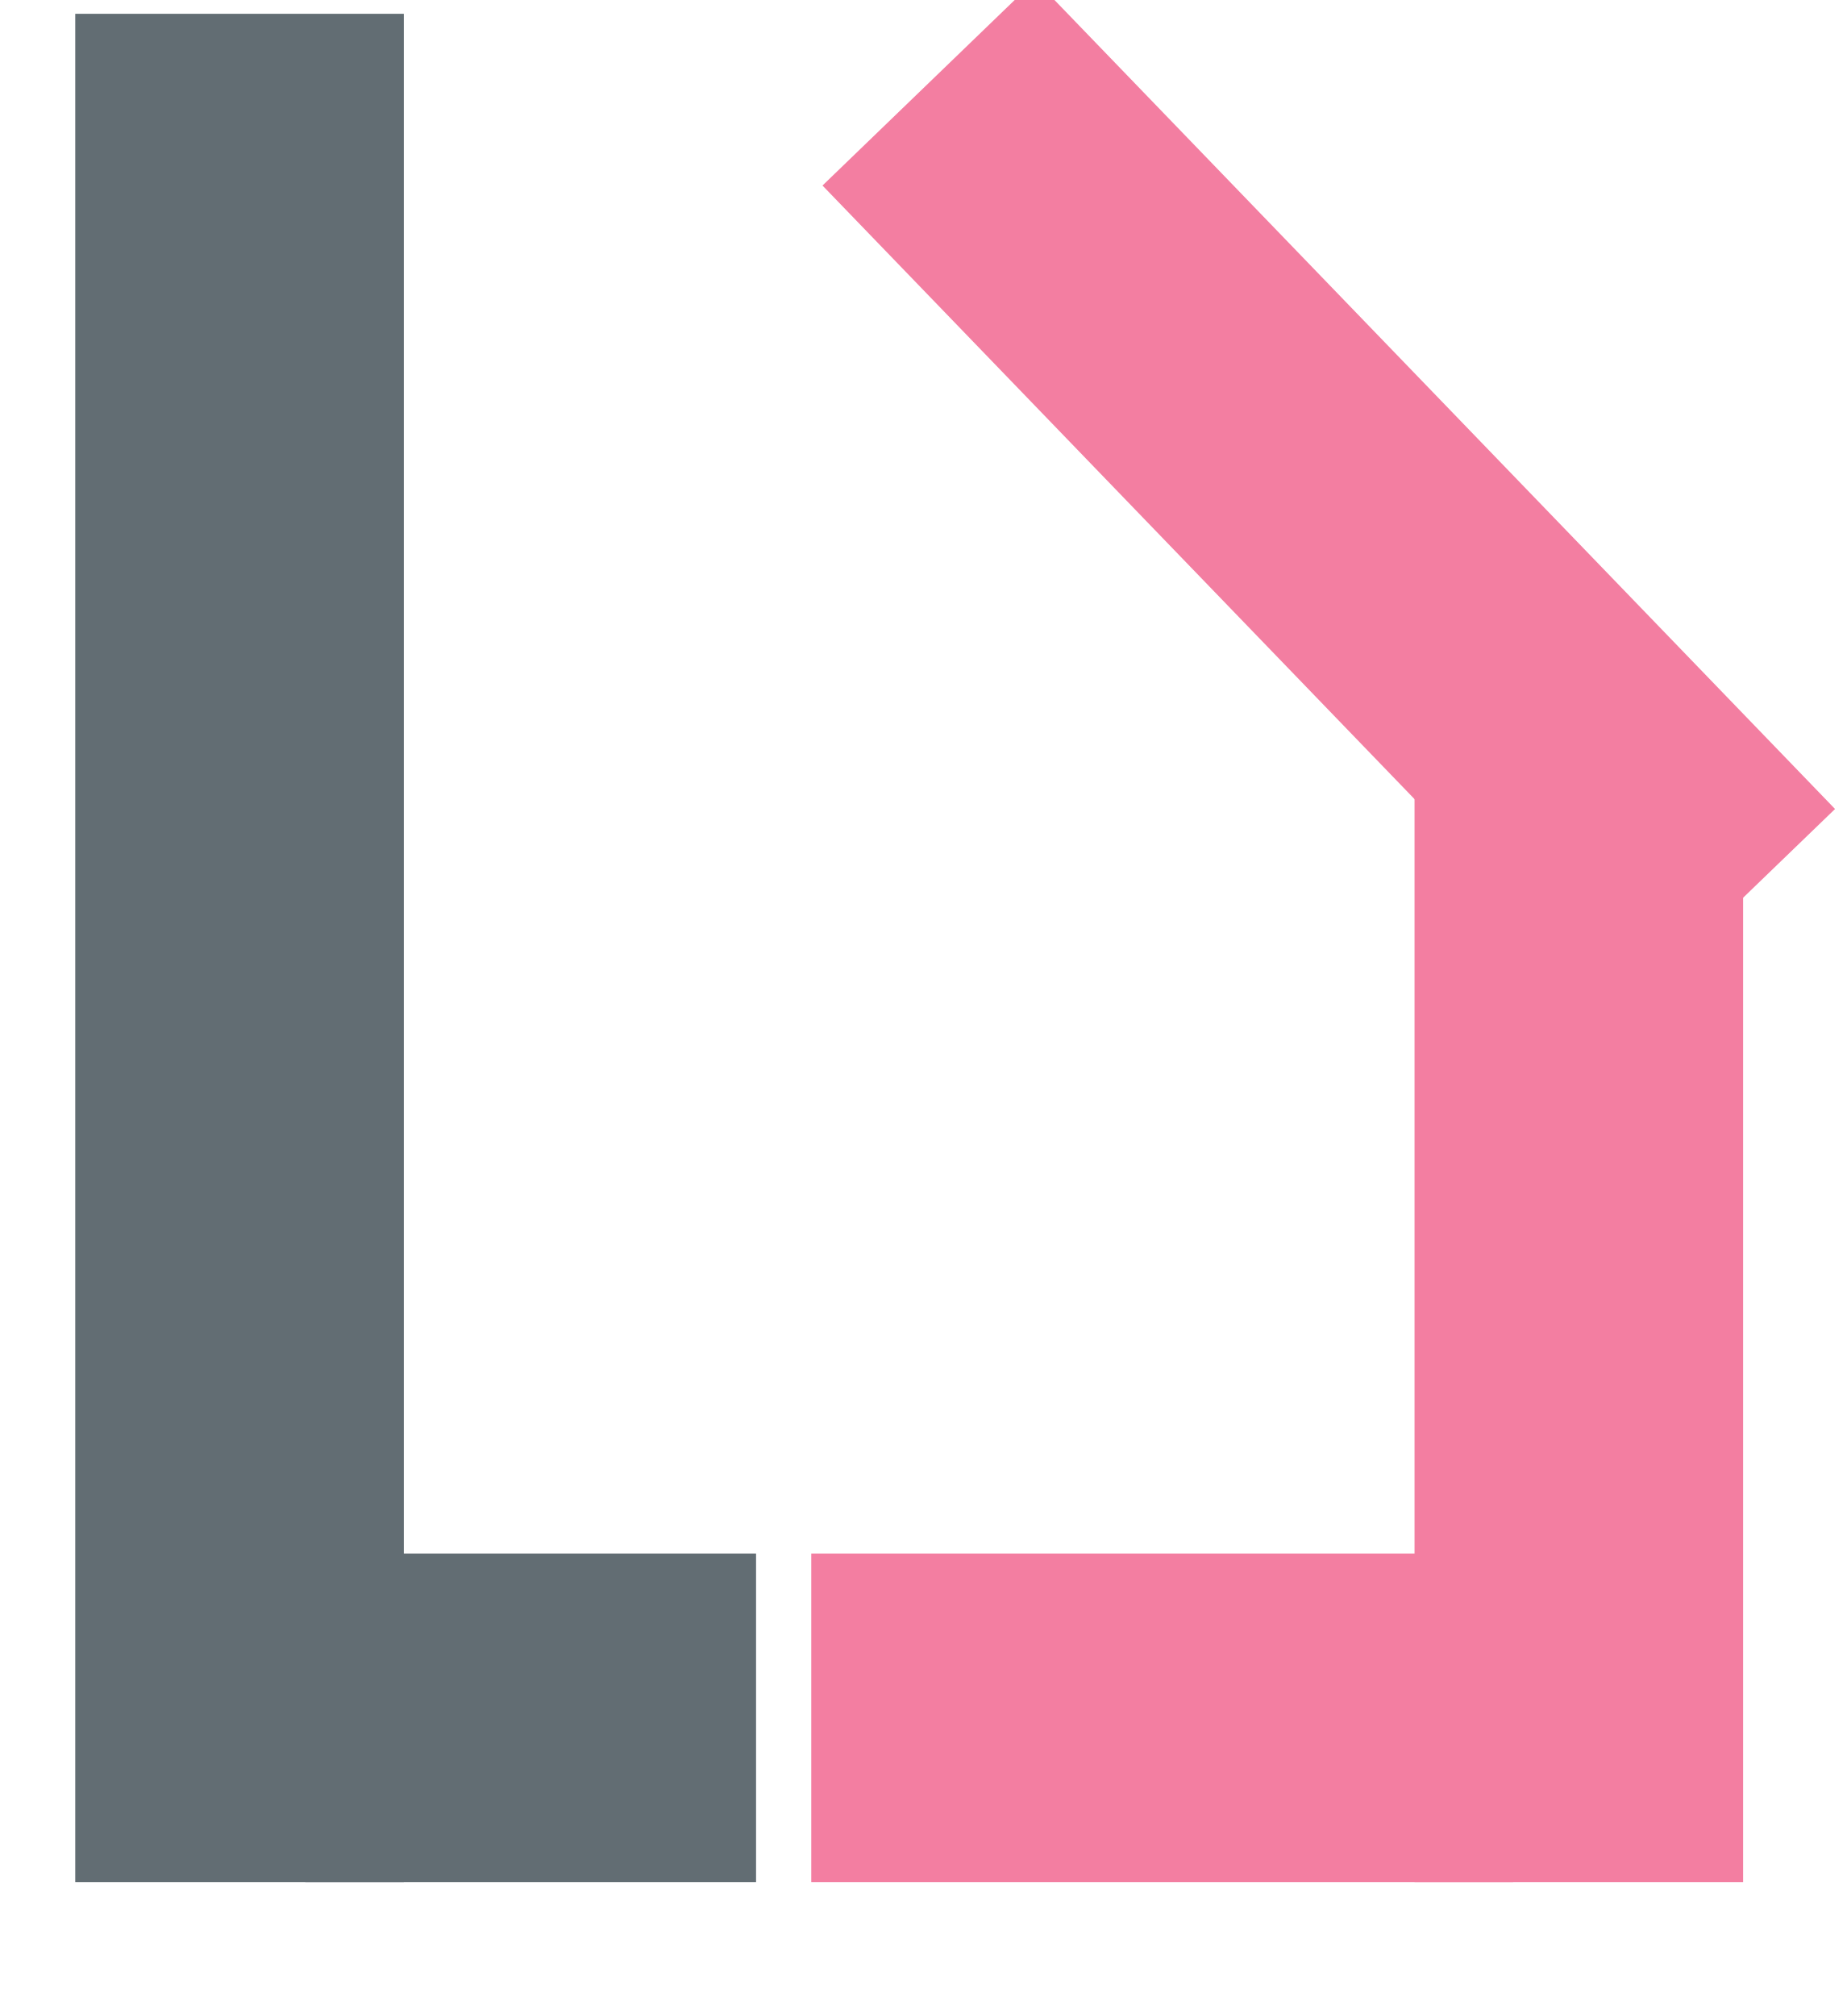
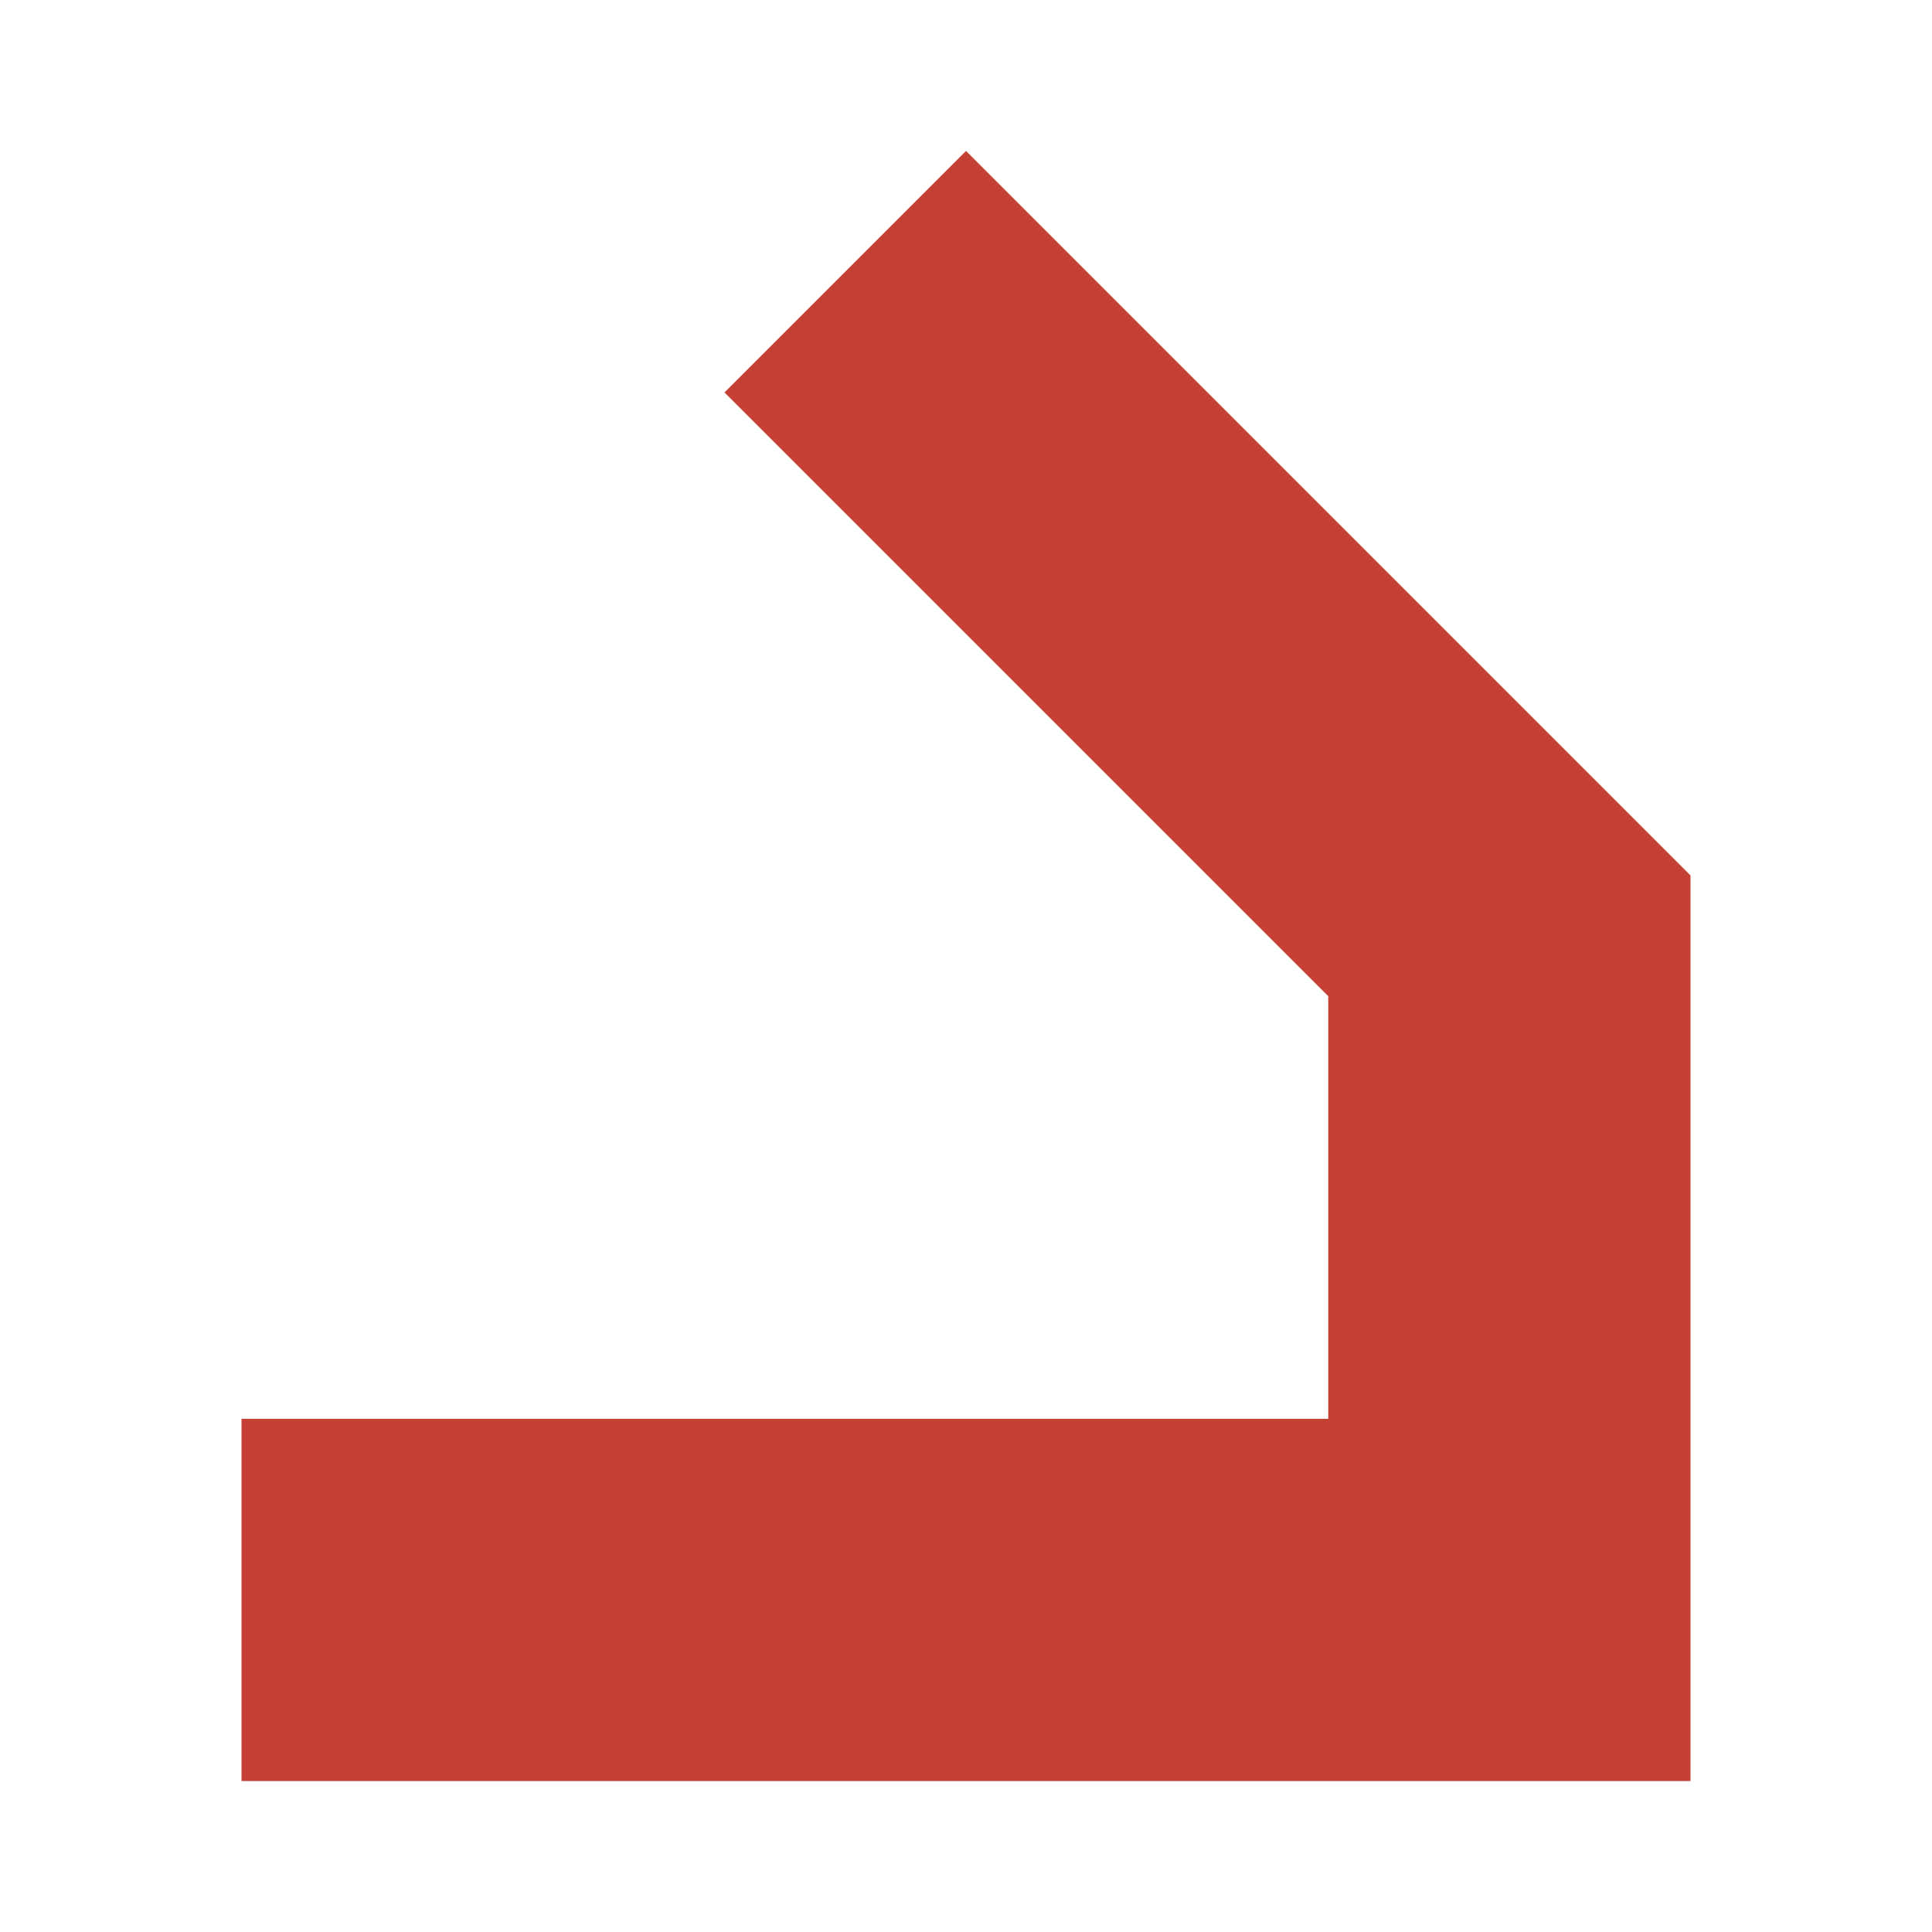
- <svg xmlns="http://www.w3.org/2000/svg" viewBox="0 0 56.19 61.34">
-   <defs>
-     <style>.cls-1{fill:#626d73;stroke:#626d73;}.cls-1,.cls-2,.cls-3{stroke-miterlimit:10;}.cls-1,.cls-2{stroke-width:10px;}.cls-2,.cls-3{fill:none;stroke:#F37EA1;}.cls-3{stroke-width:9px;}</style>
-   </defs>
-   <g id="Layer_3" data-name="Layer 3">
-     <line class="cls-1" x1="9.29" y1="52.27" x2="23.01" y2="52.27" />
-     <line class="cls-1" x1="7.29" y1="0.42" x2="7.29" y2="57.27" />
-     <line class="cls-2" x1="46.05" y1="52.27" x2="24.69" y2="52.27" />
-     <line class="cls-2" x1="48.05" y1="22.27" x2="48.05" y2="57.27" />
-     <line class="cls-3" x1="52.61" y1="27.74" x2="28.27" y2="2.52" />
+ <svg xmlns="http://www.w3.org/2000/svg" width="32" height="32" viewBox="0 0 32 32" role="img" aria-label="Loger — Umbral">
+   <style>g{color:#C54135}@media(prefers-color-scheme:dark){g{color:#FF6A5A}}</style>
+   <g transform="translate(0 1.5)">
+     <path d="M4 28V22H22V15L12 5L16 1L28 13V28Z" fill="currentColor" />
  </g>
</svg>
